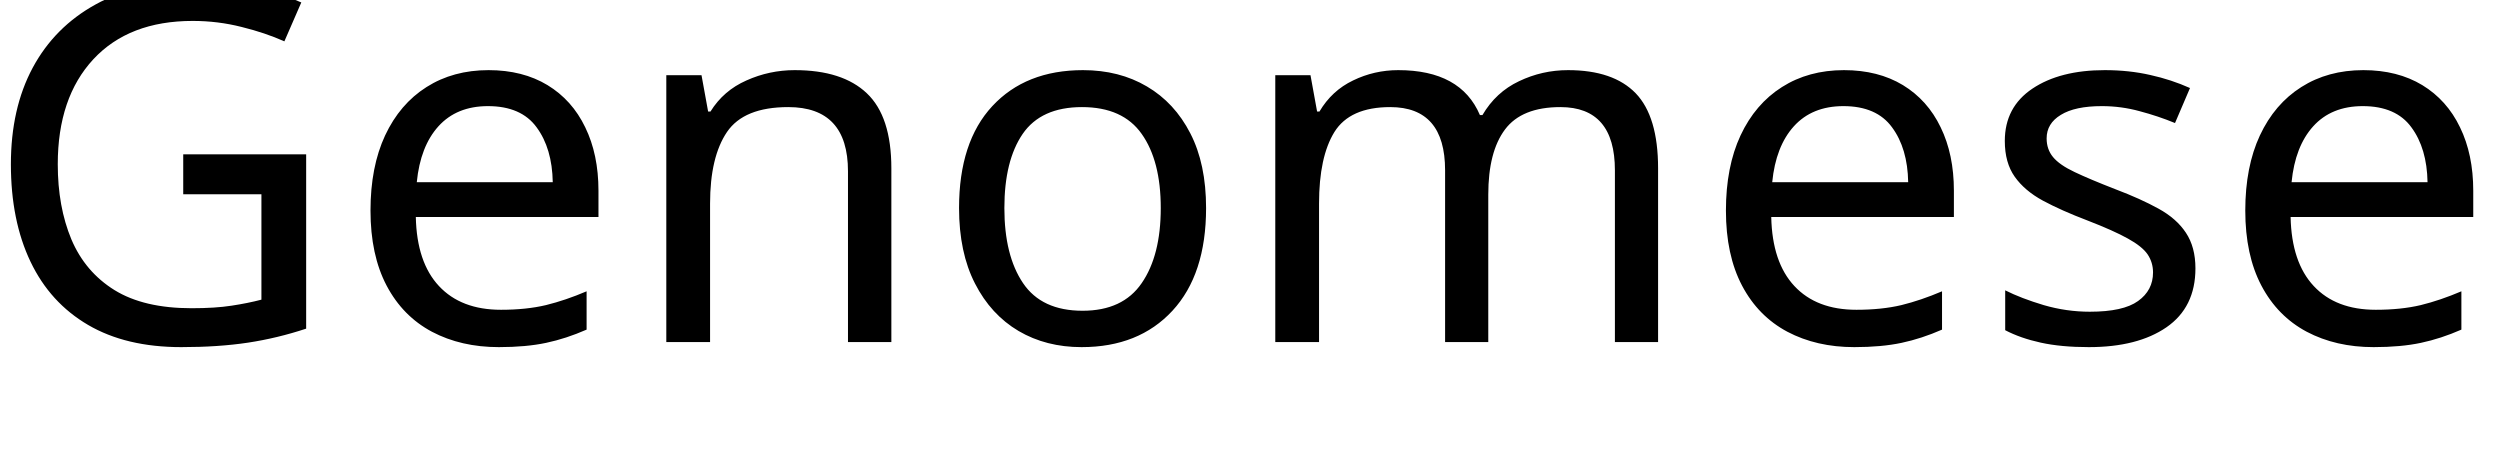
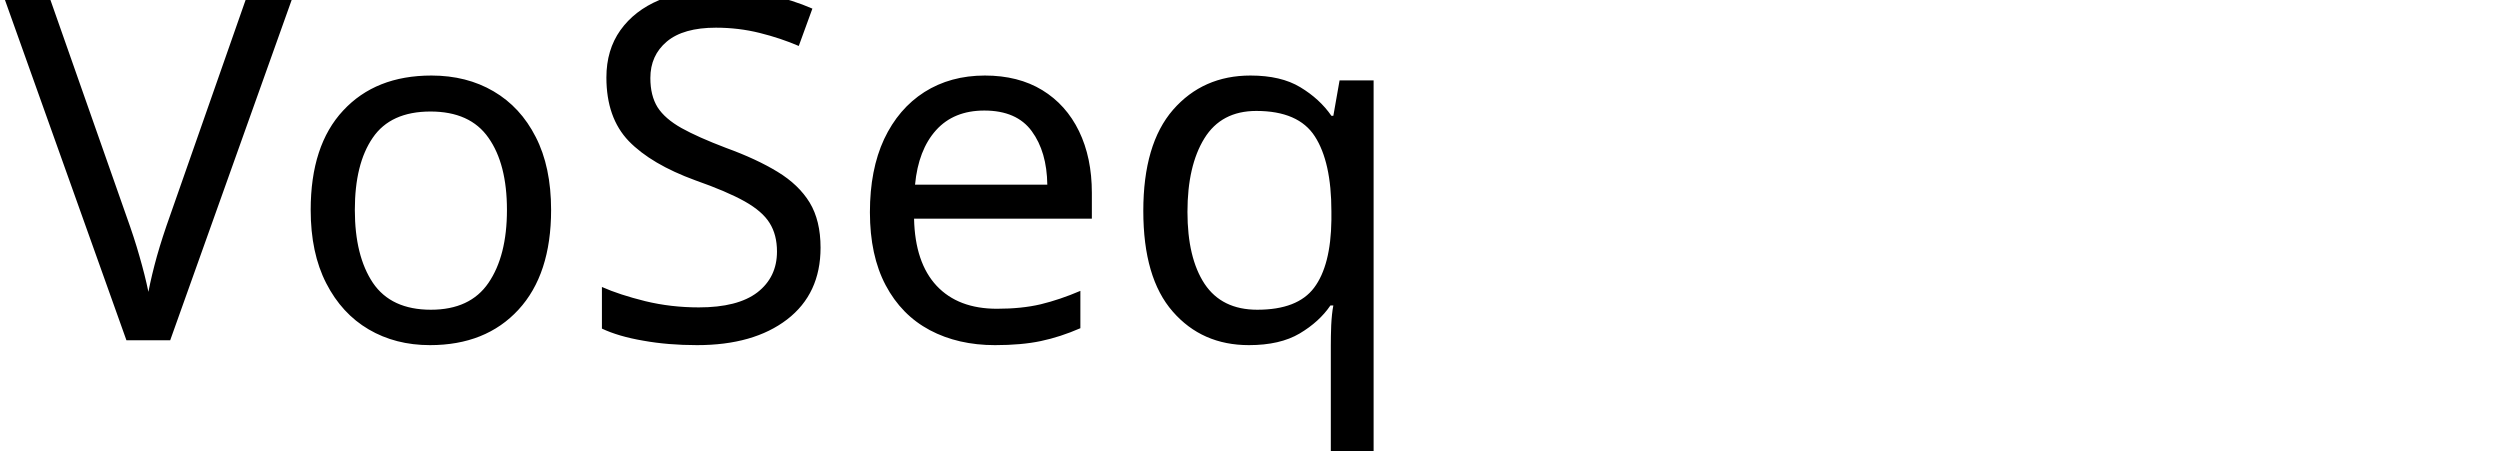
<svg xmlns="http://www.w3.org/2000/svg" width="200.82" height="36.191" id="svg2" version="1.1">
  <defs id="defs4" />
  <g id="layer1" transform="translate(-115.8482,-364.8817)">
-     <text xml:space="preserve" style="font-size:40px;font-style:normal;font-weight:normal;line-height:125%;letter-spacing:0px;word-spacing:0px;fill:#000000;fill-opacity:1;stroke:none;font-family:Sans" x="114.286" y="392.362" id="text2985">
-       <tspan id="tspan2987" x="114.286" y="392.362" style="font-style:normal;font-variant:normal;font-weight:normal;font-stretch:normal;font-family:Abyssinica SIL;-inkscape-font-specification:Abyssinica SIL">Genomeseq</tspan>
+     <text xml:space="preserve" style="font-size:38.931px;font-style:normal;font-weight:normal;line-height:125%;letter-spacing:0px;word-spacing:0px;fill:#000000;fill-opacity:1;stroke:none;font-family:Sans" x="116.082" y="392.216" id="text2985">
+       <tspan id="tspan2987" x="116.082" y="392.216" style="font-style:normal;font-variant:normal;font-weight:normal;font-stretch:normal;font-family:Abyssinica SIL;-inkscape-font-specification:Abyssinica SIL">VoSeq</tspan>
    </text>
  </g>
</svg>
